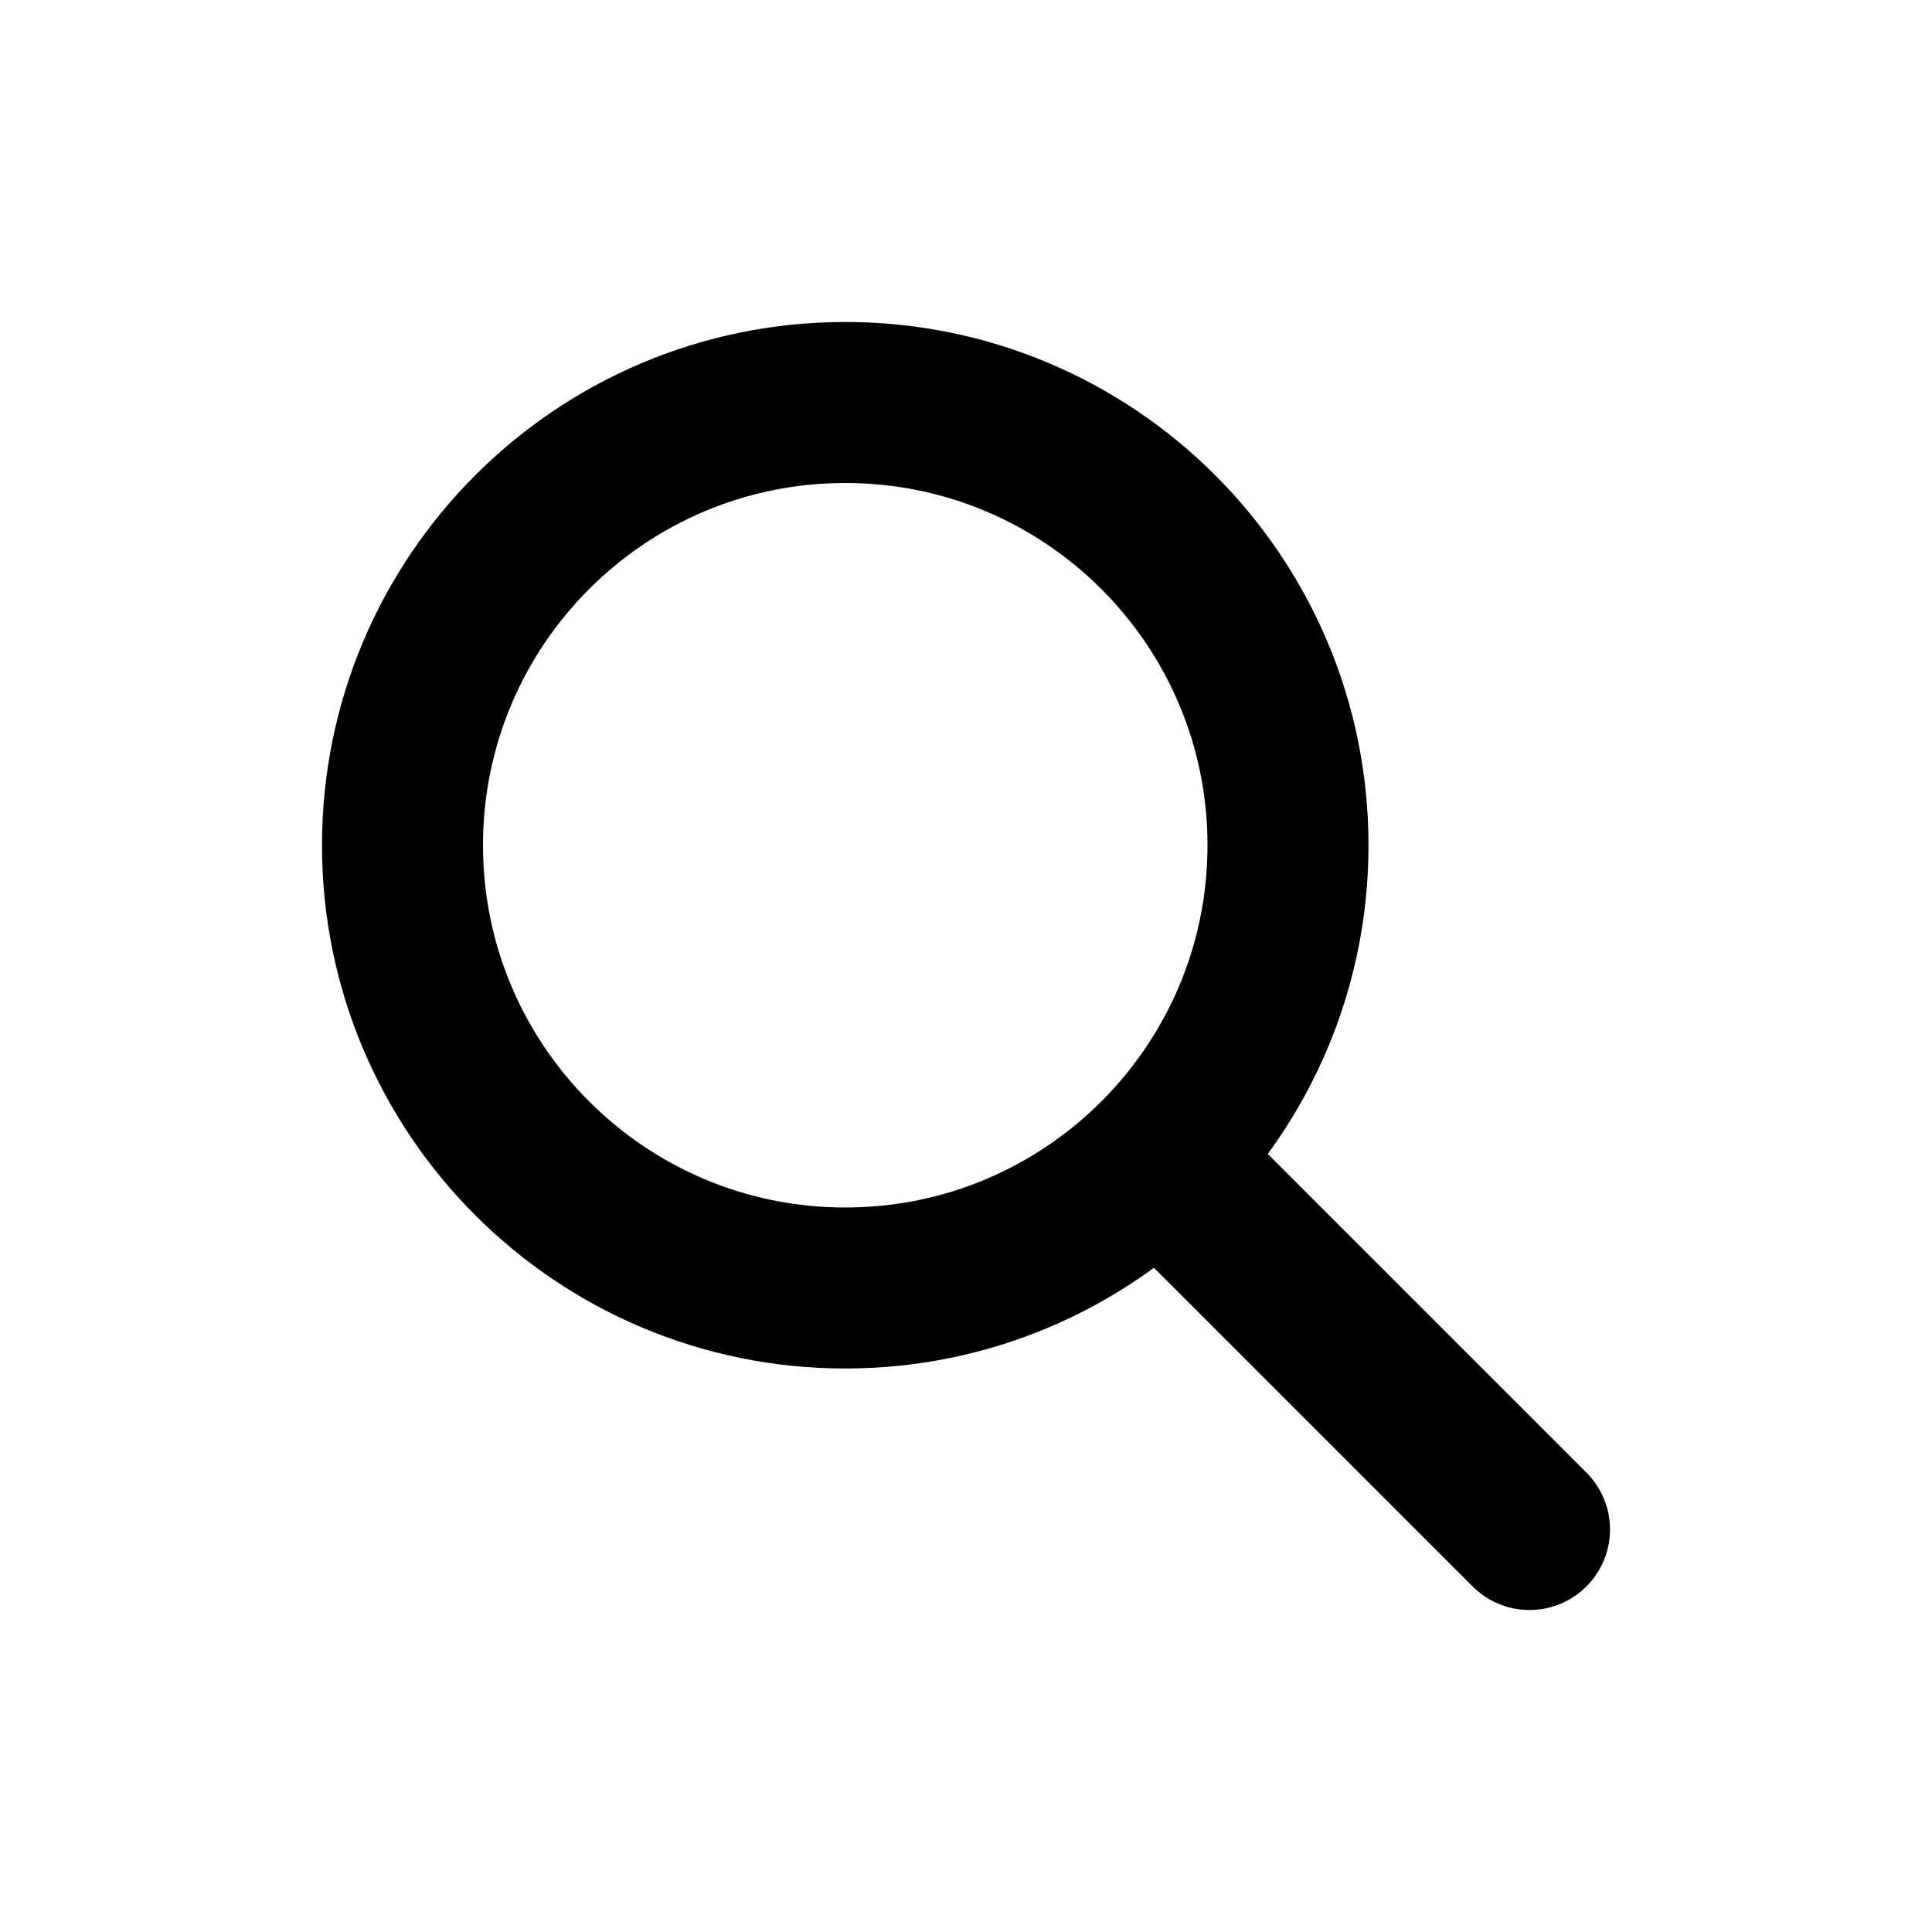
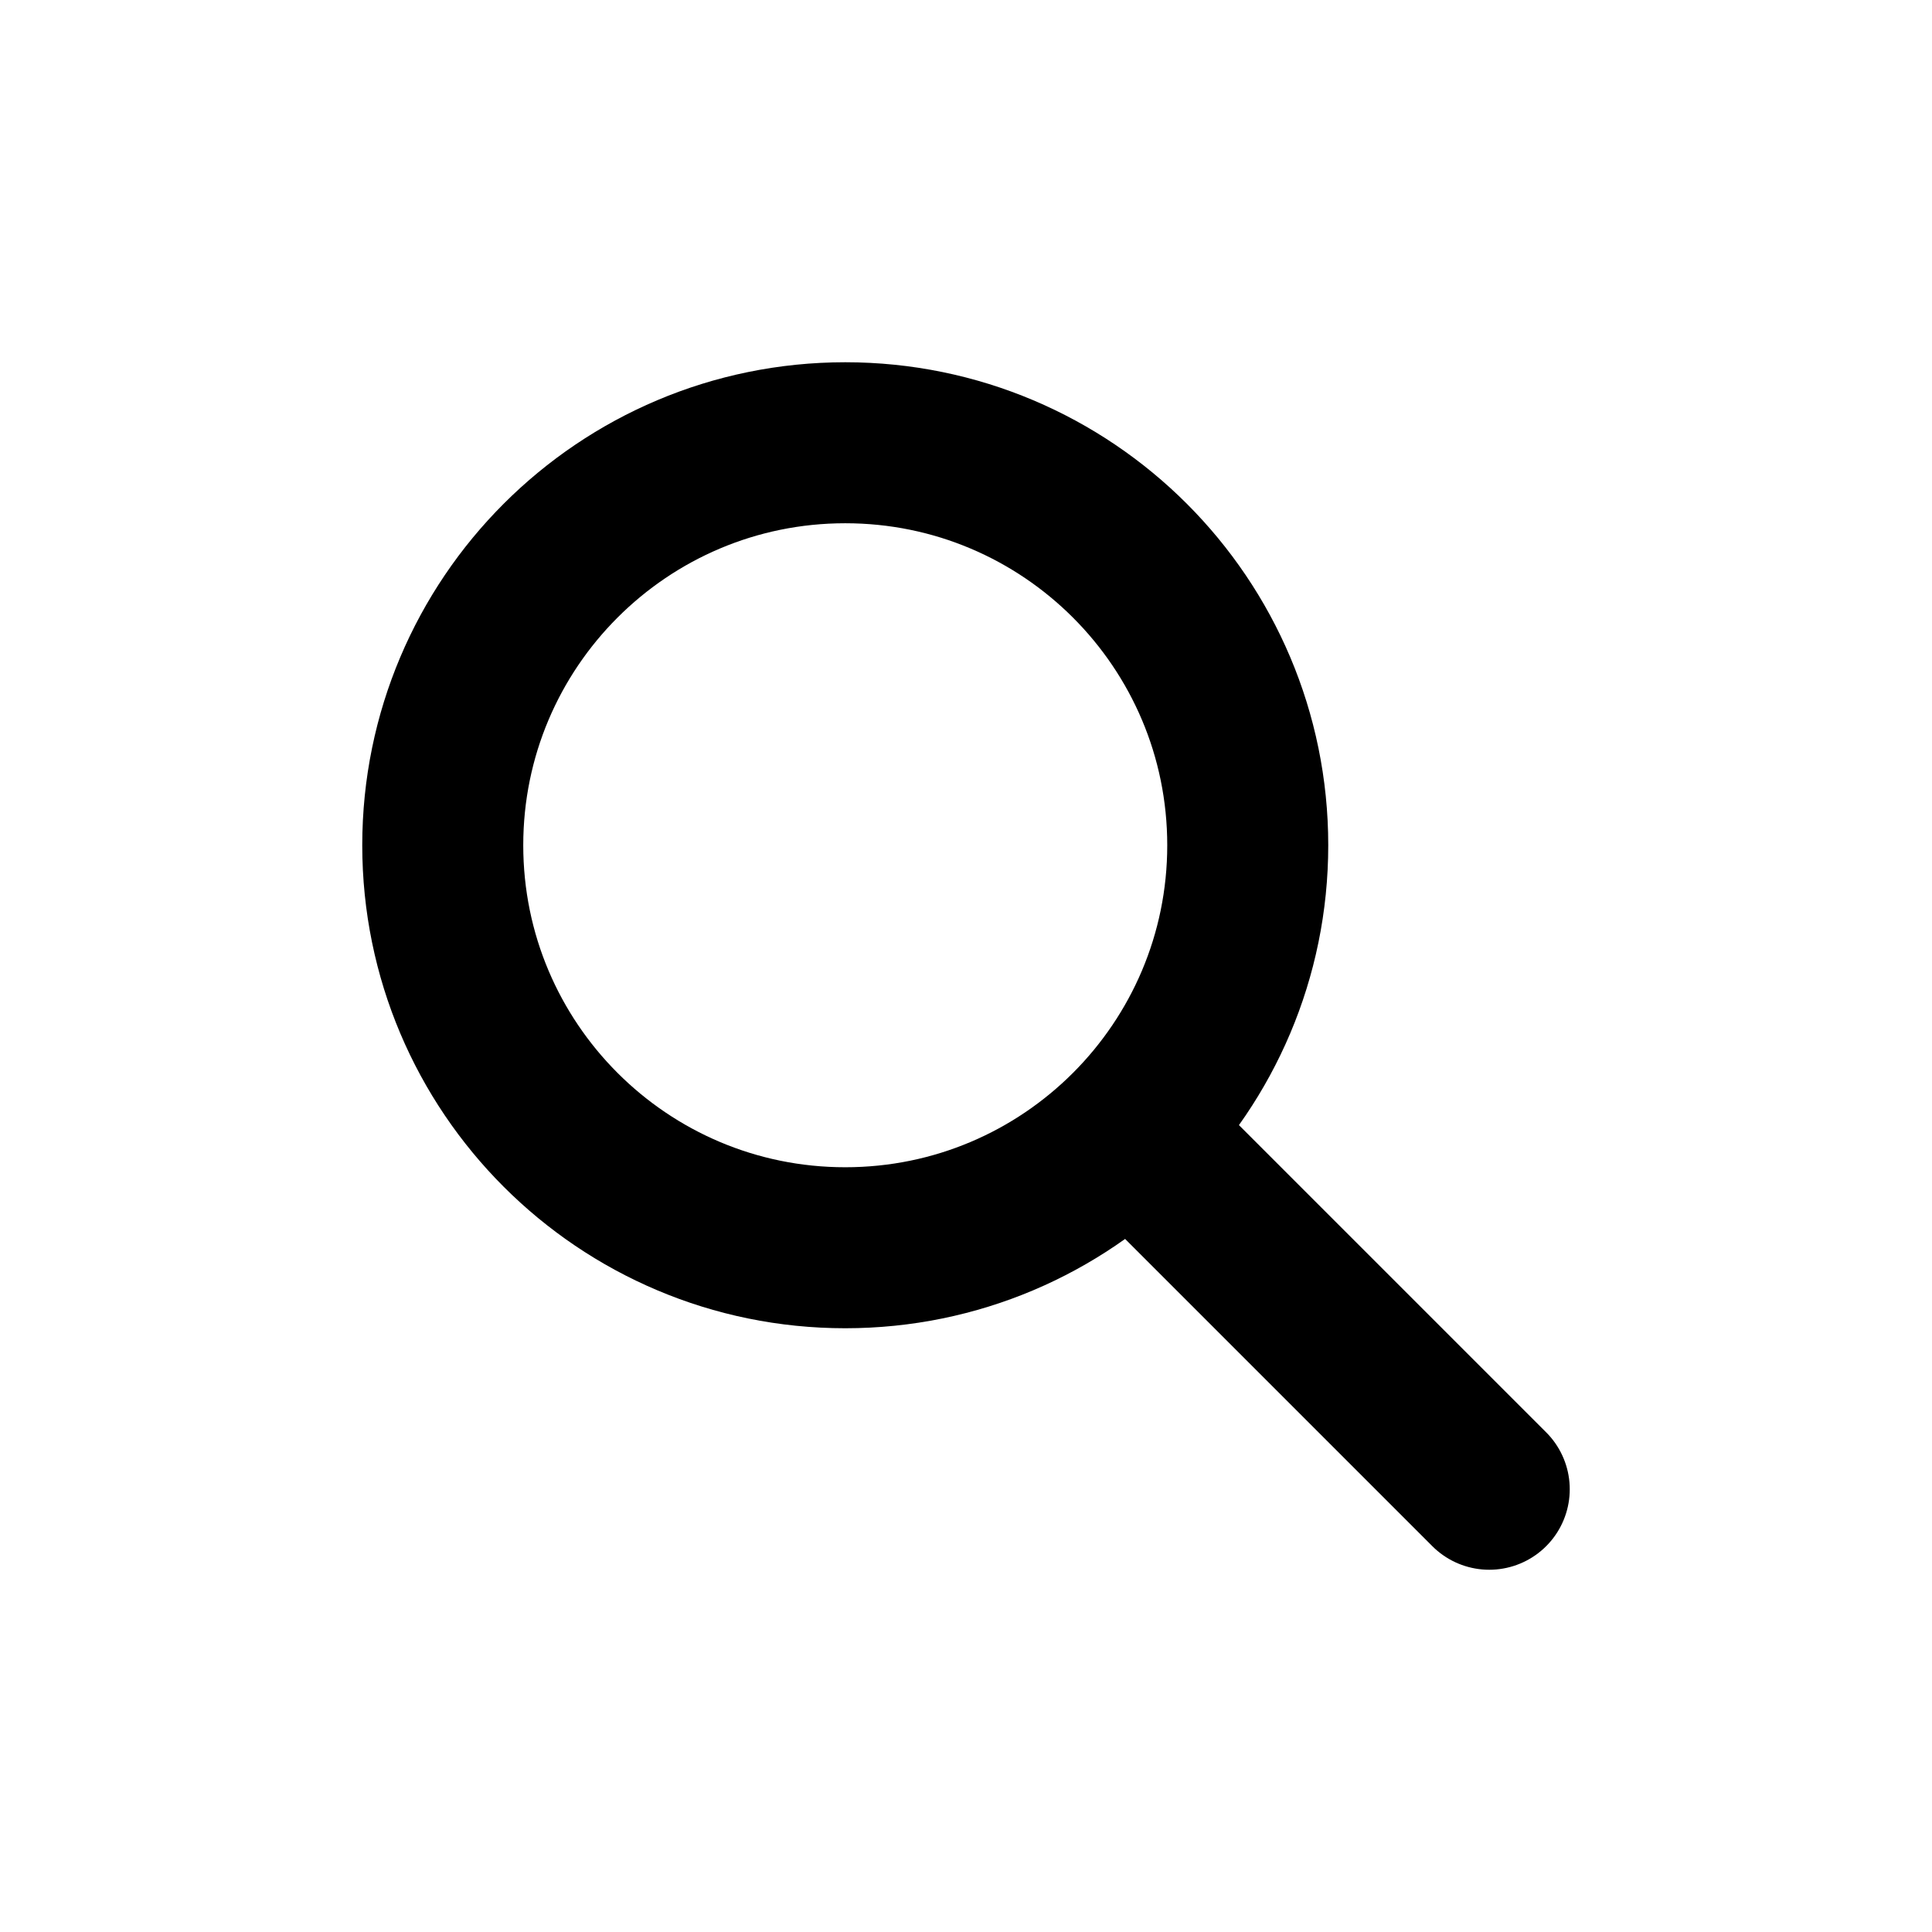
<svg xmlns="http://www.w3.org/2000/svg" viewBox="0 0 24 24" fill="none">
-   <circle cx="10.5" cy="10.5" r="5.5" stroke="currentcolor" stroke-width="2" />
-   <path d="m15 15 4 4" stroke="currentcolor" stroke-width="2" stroke-linecap="round" stroke-linejoin="round" />
+   <circle cx="10.5" cy="10.5" r="5" stroke="currentcolor" stroke-width="2" />
+   <path d="m14.5 14.5 4 4" stroke="currentcolor" stroke-width="2" stroke-linecap="round" stroke-linejoin="round" />
</svg>
